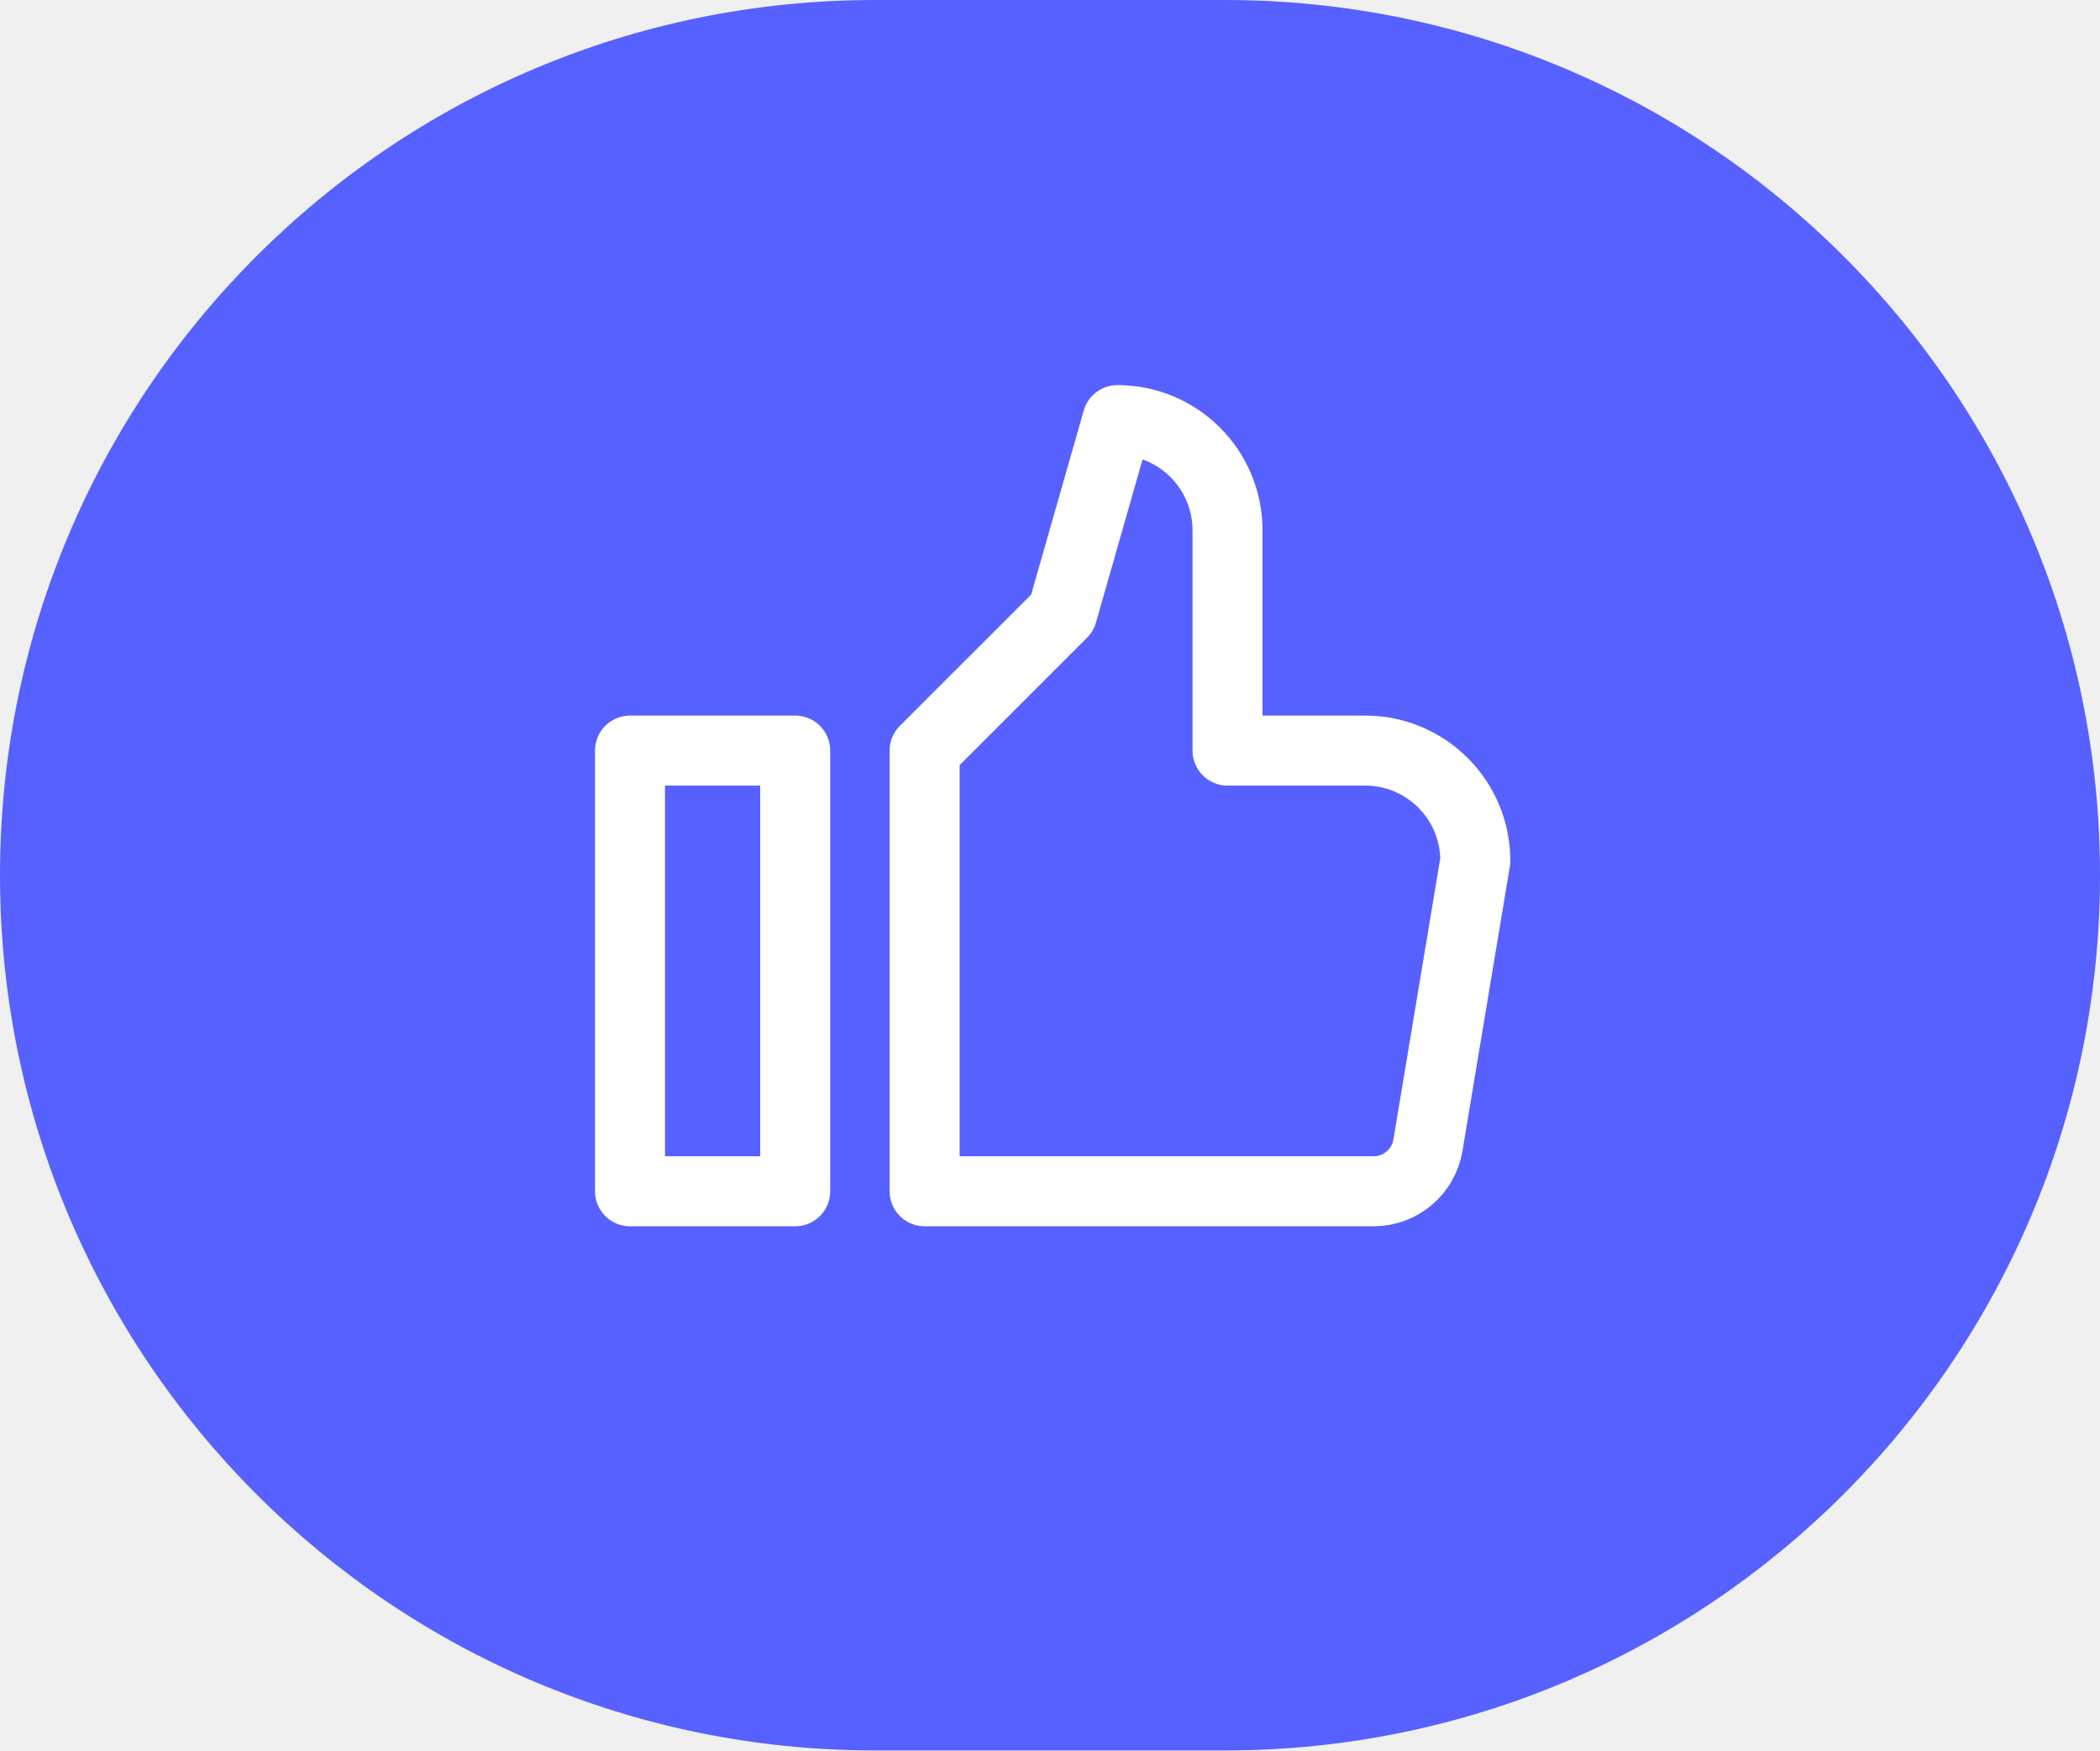
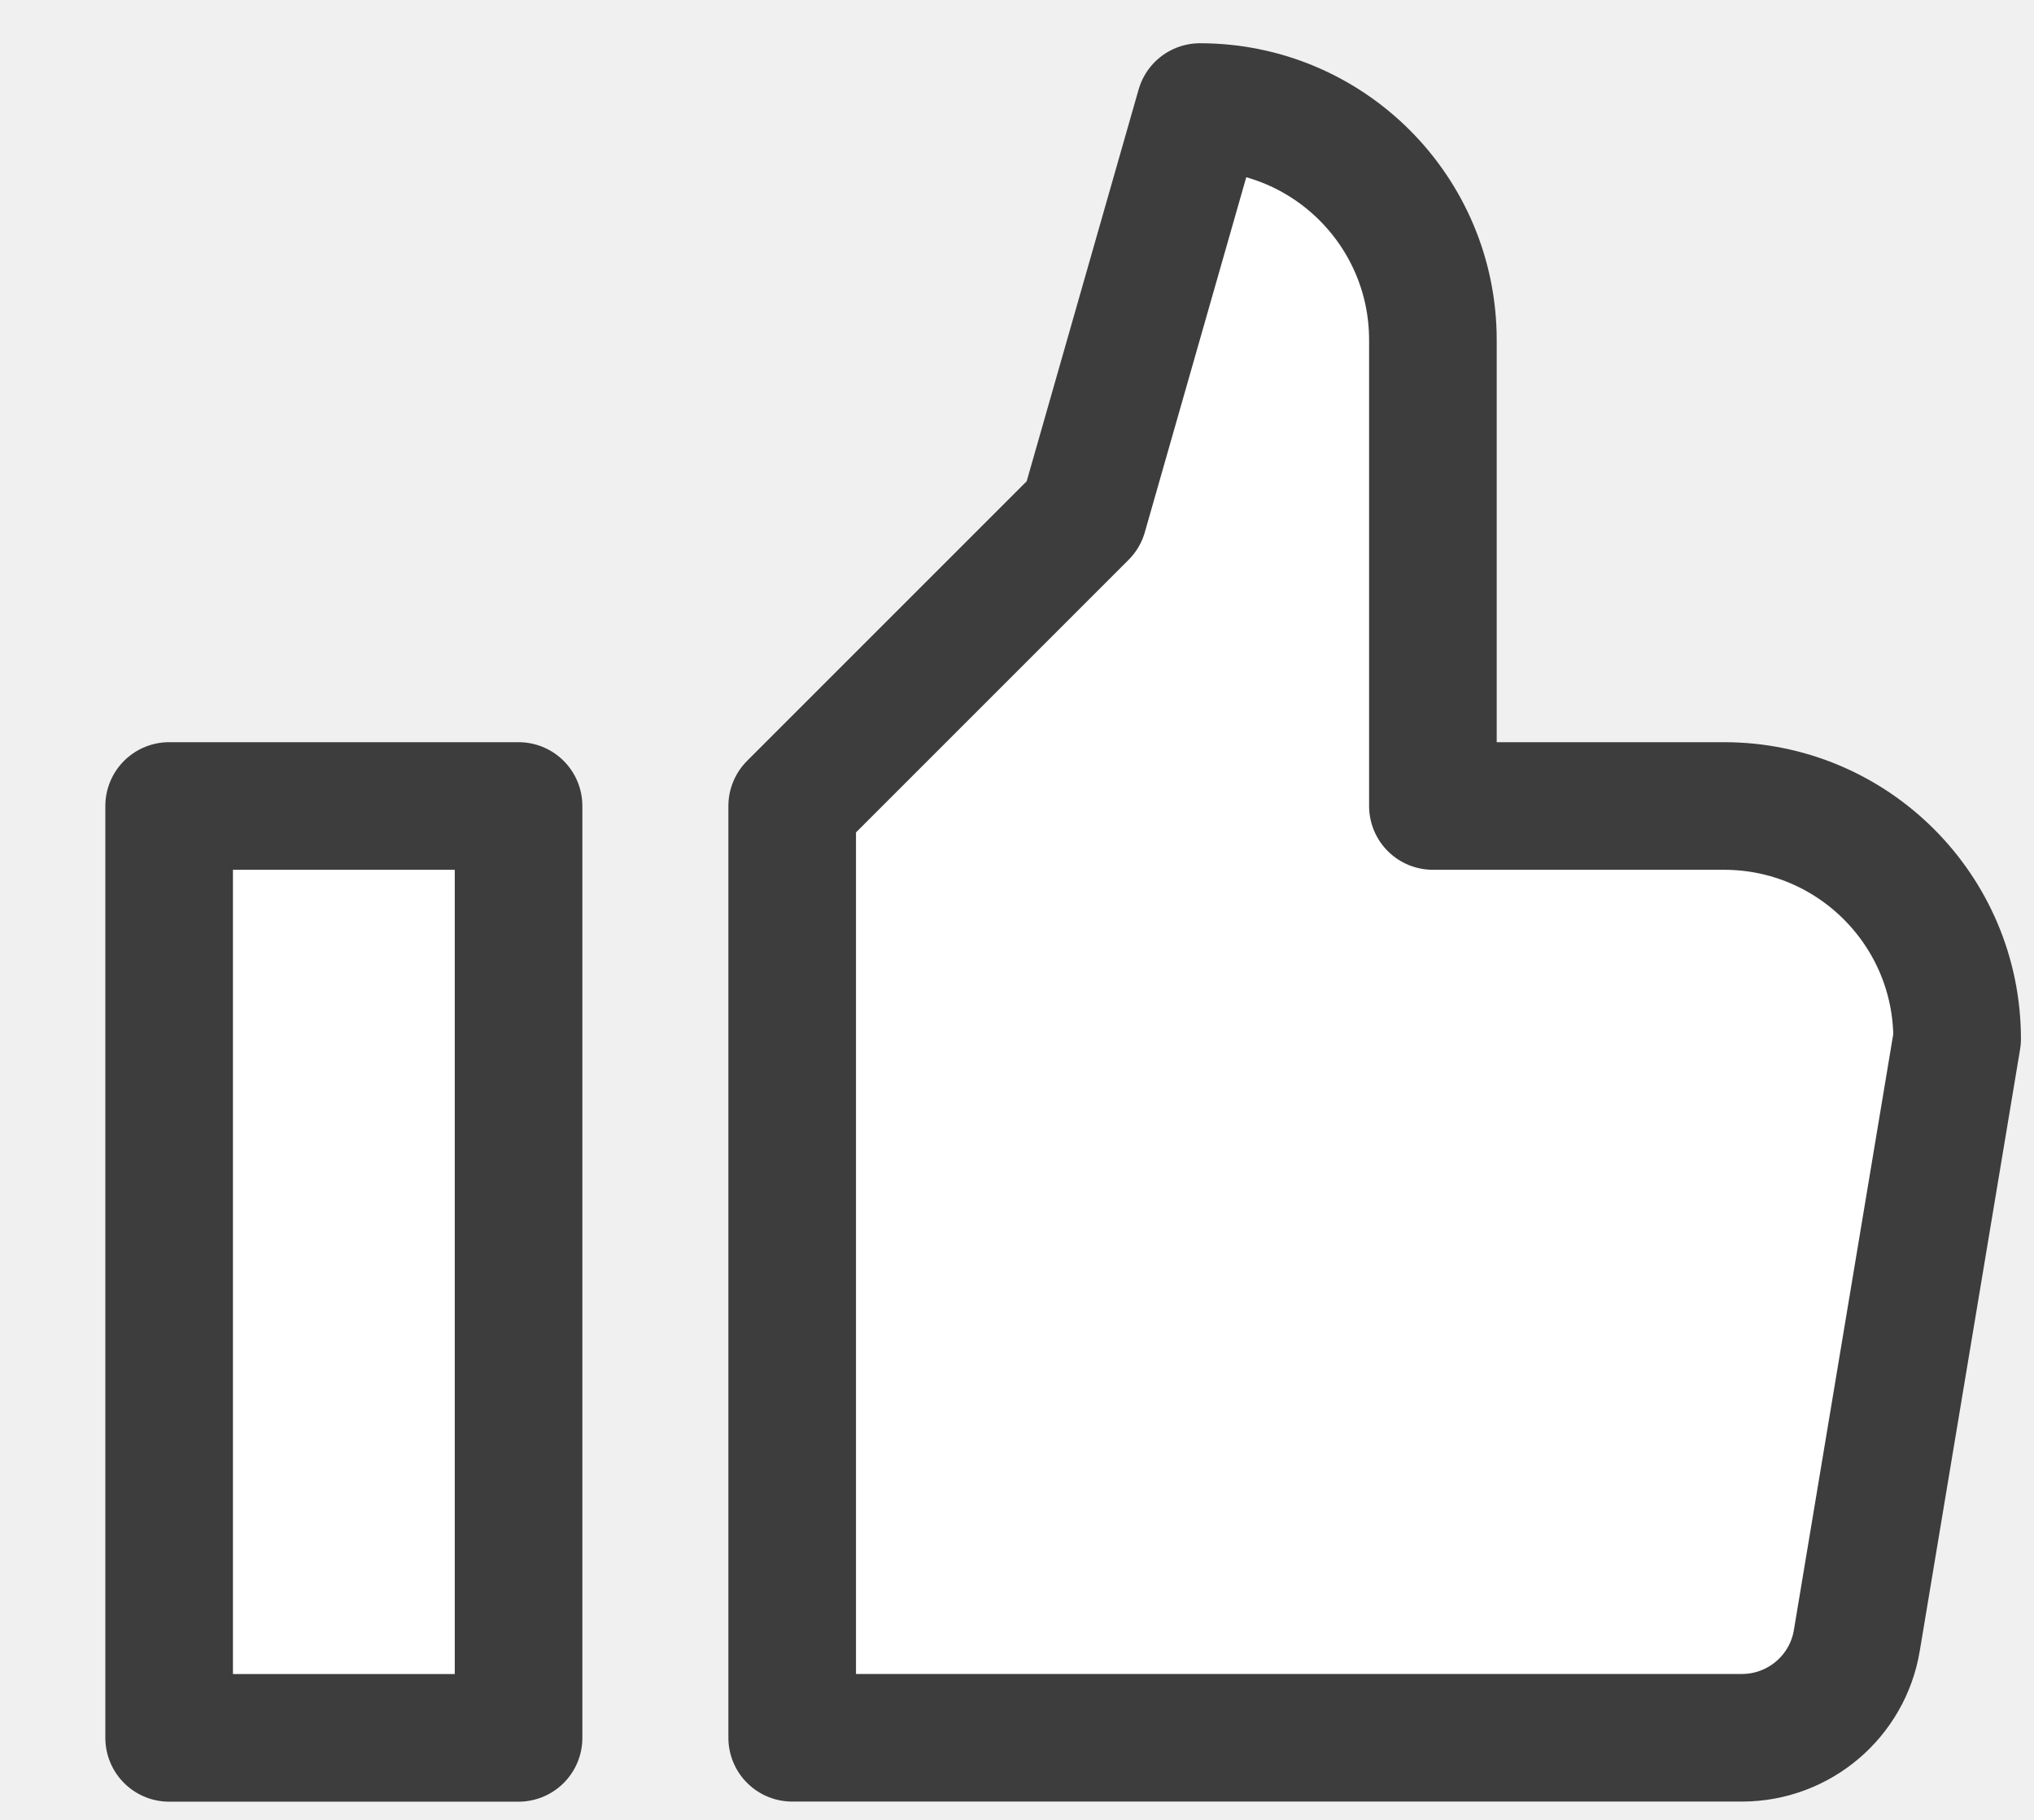
- <svg xmlns="http://www.w3.org/2000/svg" width="30" height="25" viewBox="0 0 30 25" fill="none">
-   <rect width="30" height="25" rx="12.5" fill="#5661FF" />
-   <path d="M11.36 10.72H9V17.014H11.36V10.72Z" stroke="white" stroke-miterlimit="10" stroke-linejoin="round" />
-   <path d="M13.209 10.72L15.176 8.754L15.963 6C16.831 6 17.536 6.705 17.536 7.573V10.72H19.503C20.372 10.72 21.076 11.425 21.076 12.294L20.399 16.357C20.336 16.736 20.007 17.014 19.623 17.014H13.209V10.72Z" stroke="white" stroke-miterlimit="10" stroke-linejoin="round" />
+ <svg xmlns="http://www.w3.org/2000/svg" width="19" height="17" viewBox="0 0 19 17" fill="none">
+   <path d="M4.844 7.529H1.58V16.234H4.844V7.529Z" fill="white" stroke="#3D3D3D" stroke-width="1.192" stroke-miterlimit="10" stroke-linejoin="round" />
+   <path d="M7.4 7.529L10.121 4.808L11.209 1C12.411 1 13.385 1.974 13.385 3.176V7.529H16.105C17.307 7.529 18.282 8.503 18.282 9.705L17.345 15.324C17.258 15.849 16.803 16.233 16.272 16.233H7.4V7.529Z" fill="white" stroke="#3D3D3D" stroke-width="1.192" stroke-miterlimit="10" stroke-linejoin="round" />
</svg>
